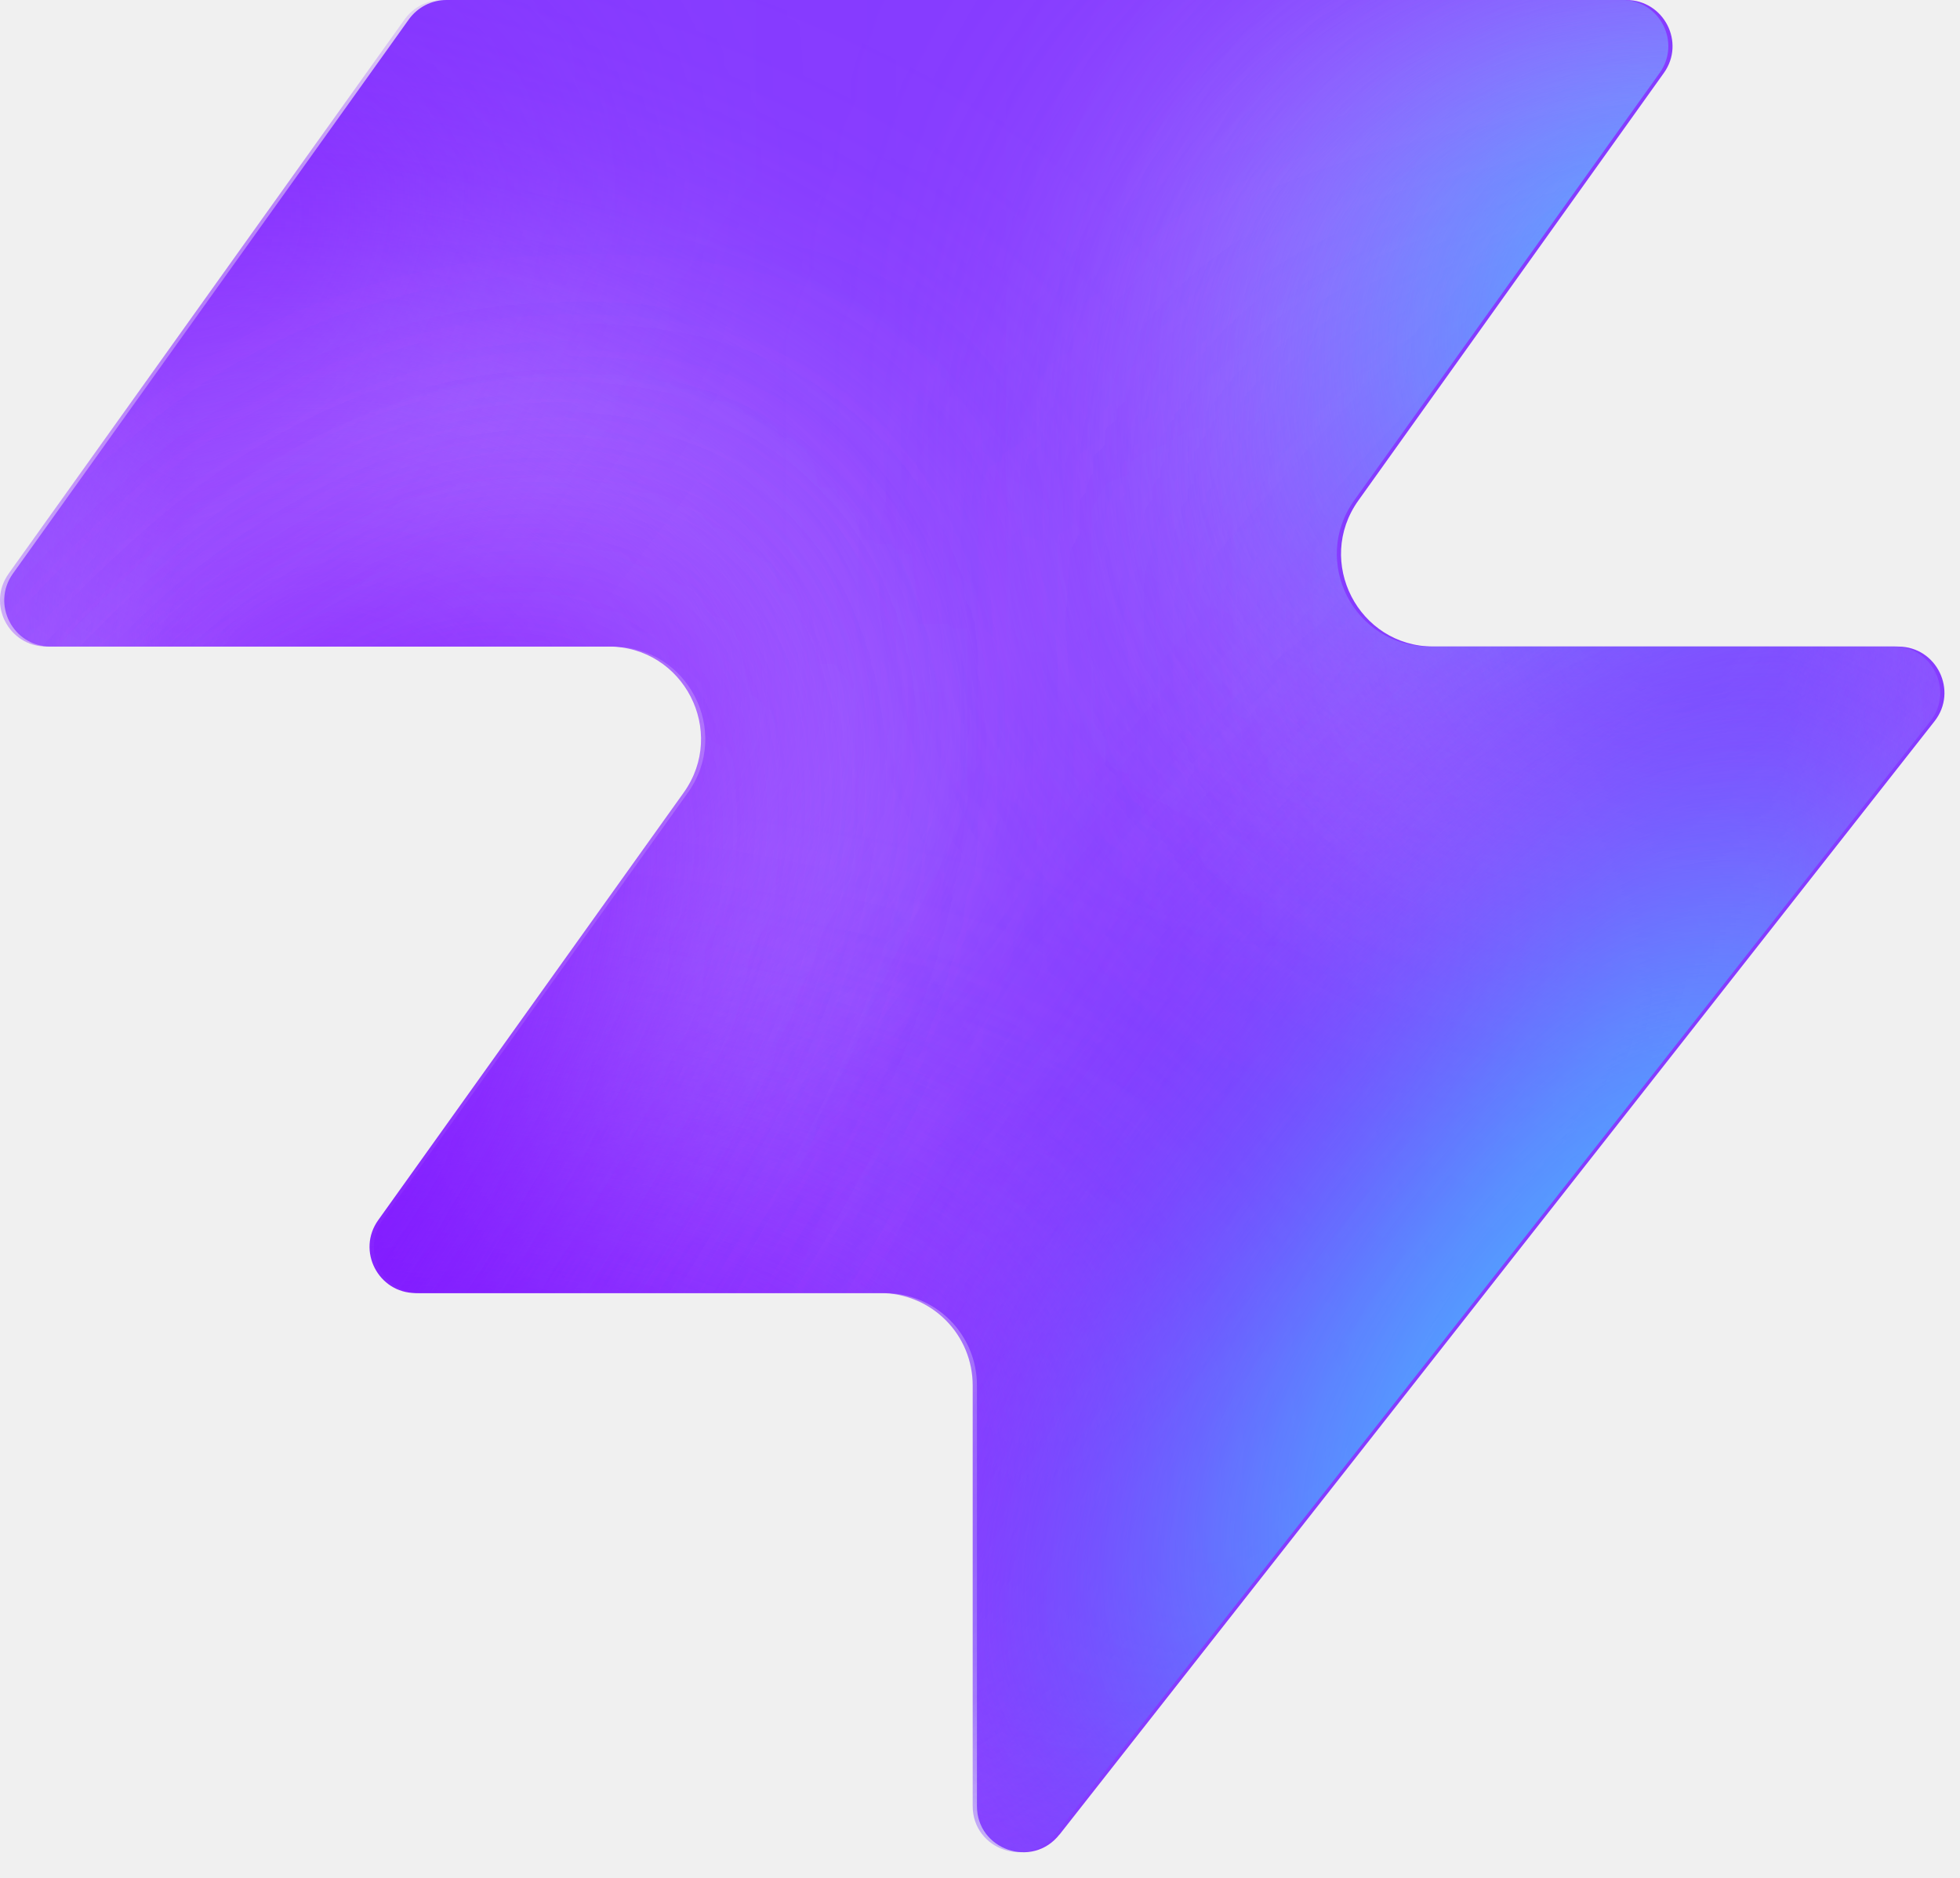
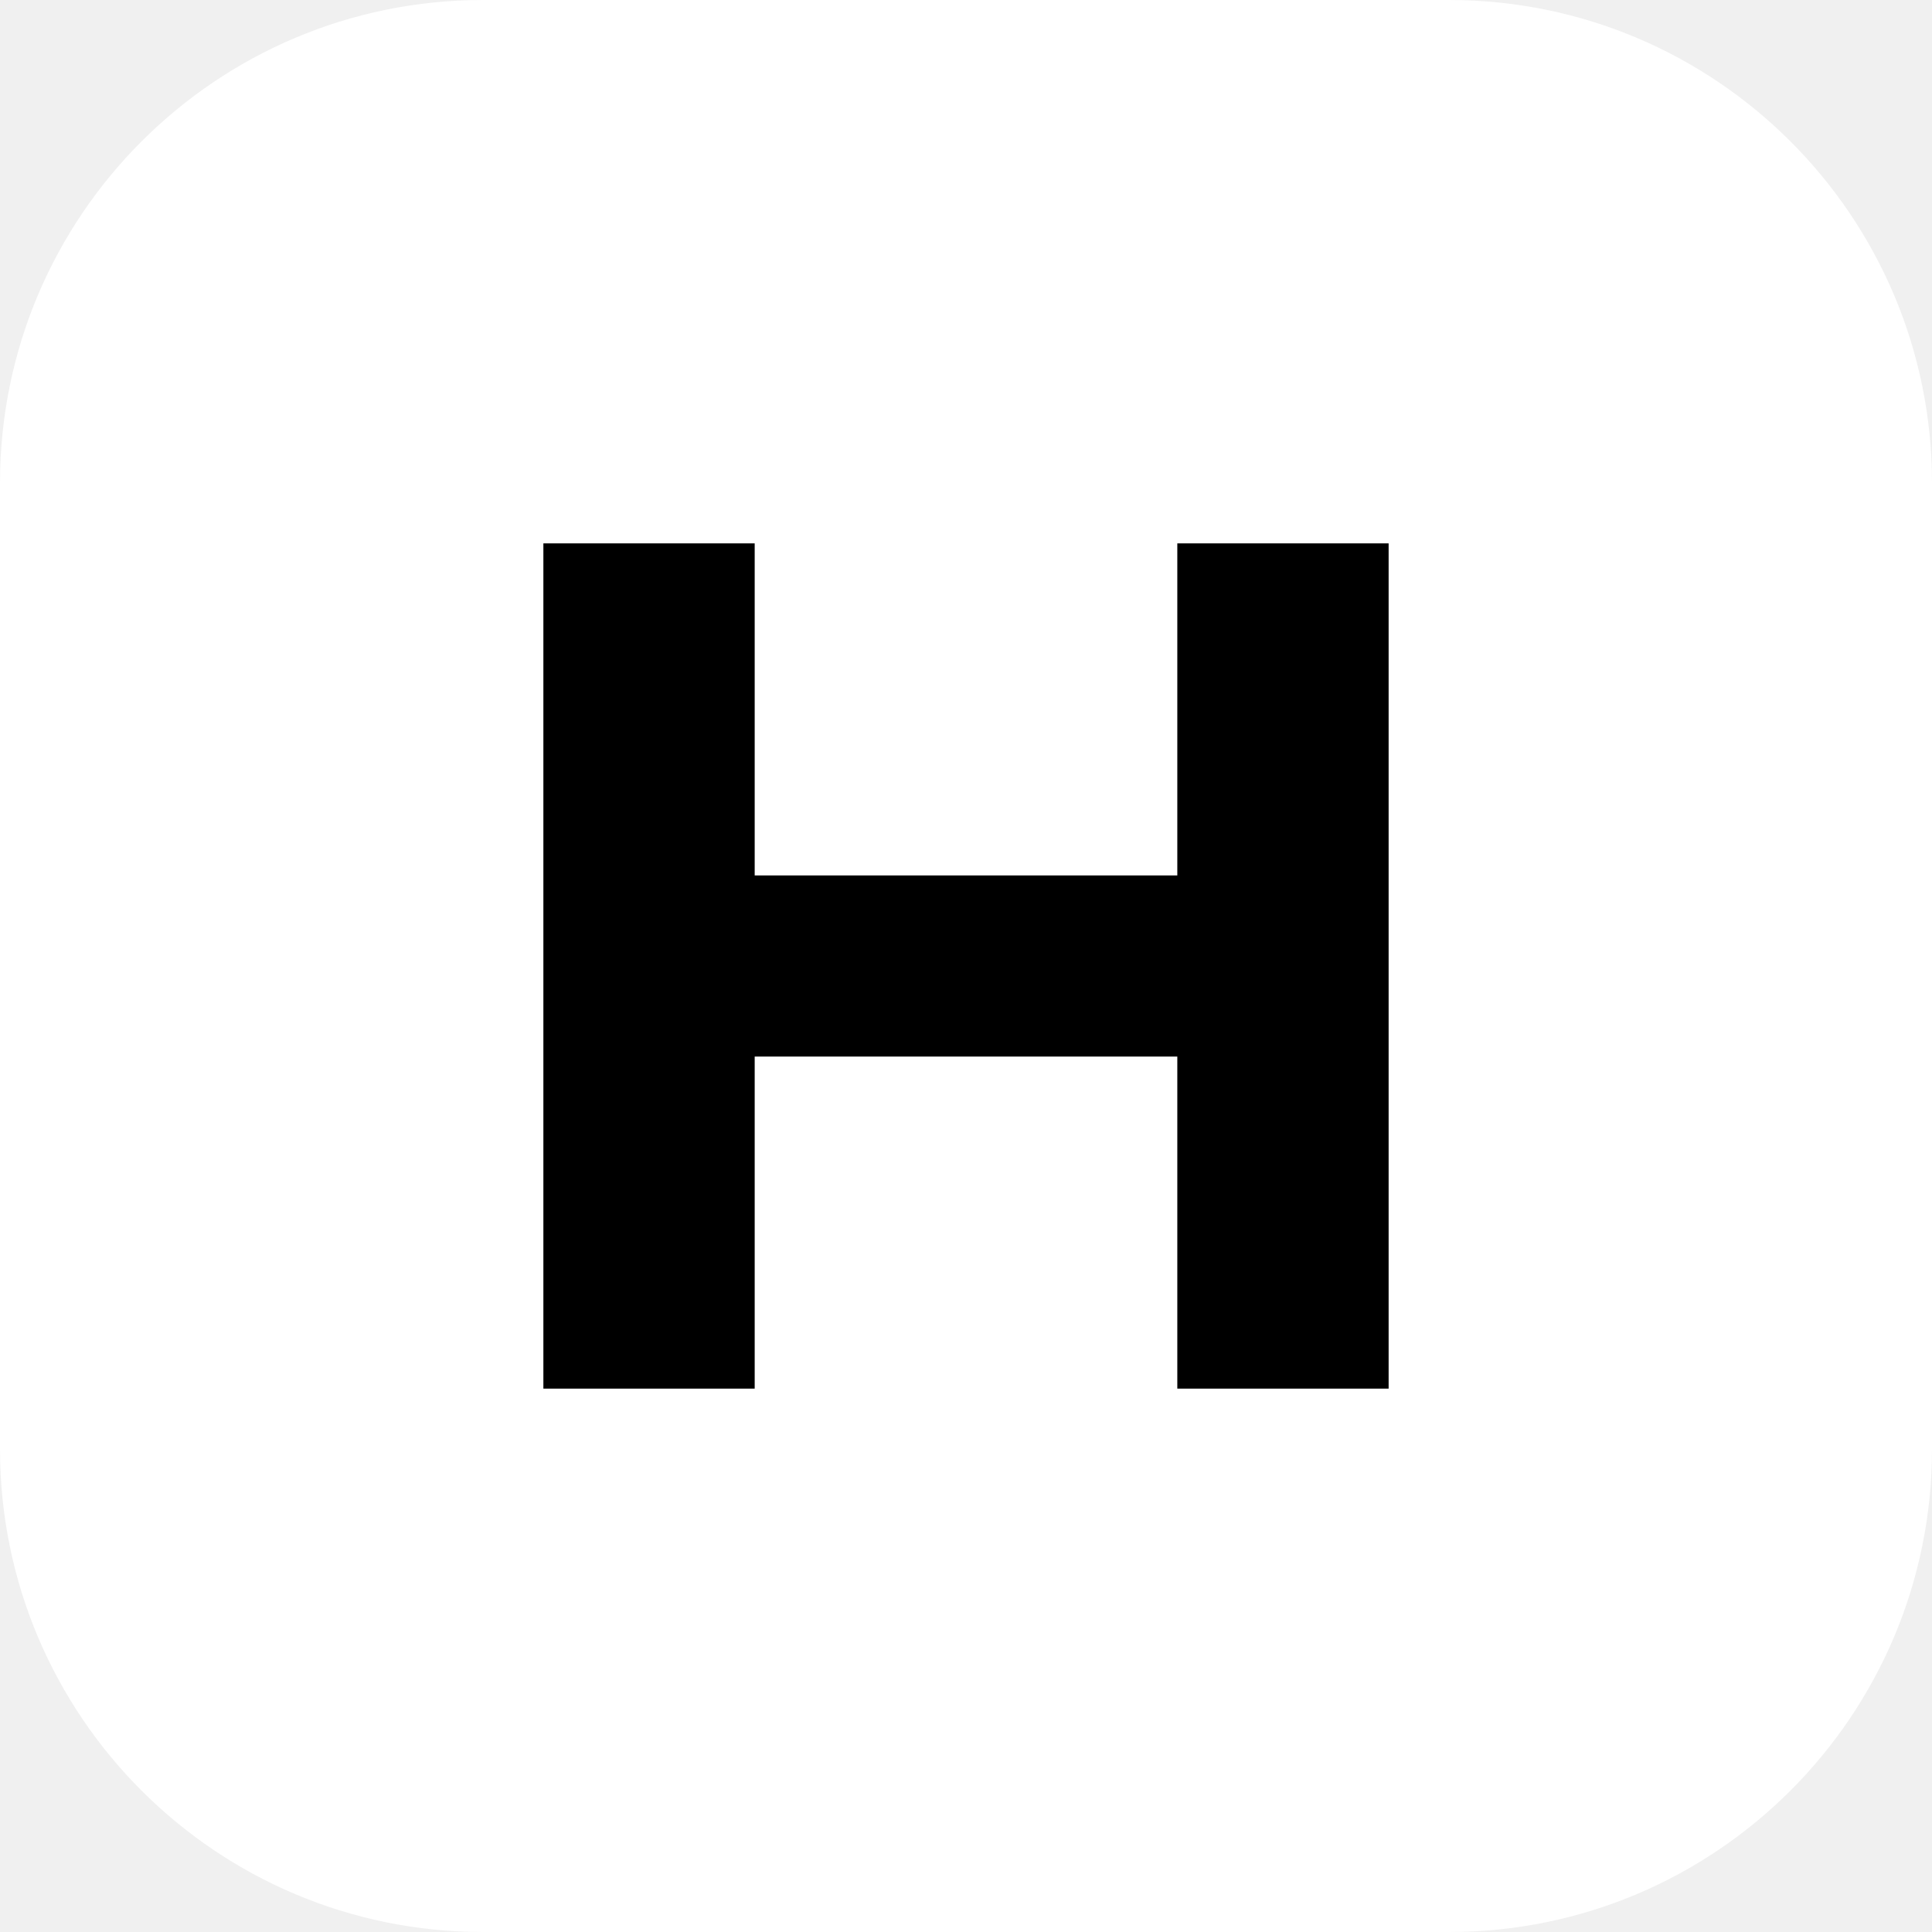
- <svg xmlns="http://www.w3.org/2000/svg" width="48" height="46" fill="none" viewBox="0 0 48 46">
-   <path fill="#863bff" d="M25.946 44.938c-.664.845-2.021.375-2.021-.698V33.937a2.26 2.26 0 0 0-2.262-2.262H10.287c-.92 0-1.456-1.04-.92-1.788l7.48-10.471c1.07-1.497 0-3.578-1.842-3.578H1.237c-.92 0-1.456-1.04-.92-1.788L10.013.474c.214-.297.556-.474.92-.474h28.894c.92 0 1.456 1.04.92 1.788l-7.48 10.471c-1.07 1.498 0 3.579 1.842 3.579h11.377c.943 0 1.473 1.088.89 1.83L25.947 44.94z" style="fill:#863bff;fill:color(display-p3 .525 .23 1);fill-opacity:1" />
-   <mask id="a" width="48" height="46" x="0" y="0" maskUnits="userSpaceOnUse" style="mask-type:alpha">
-     <path fill="#000" d="M25.842 44.938c-.664.844-2.021.375-2.021-.698V33.937a2.26 2.26 0 0 0-2.262-2.262H10.183c-.92 0-1.456-1.04-.92-1.788l7.48-10.471c1.07-1.498 0-3.579-1.842-3.579H1.133c-.92 0-1.456-1.04-.92-1.787L9.91.473c.214-.297.556-.474.92-.474h28.894c.92 0 1.456 1.04.92 1.788l-7.48 10.471c-1.07 1.498 0 3.578 1.842 3.578h11.377c.943 0 1.473 1.088.89 1.832L25.843 44.94z" style="fill:#000;fill-opacity:1" />
-   </mask>
-   <g mask="url(#a)">
-     <g filter="url(#b)">
-       <ellipse cx="5.508" cy="14.704" fill="#ede6ff" rx="5.508" ry="14.704" style="fill:#ede6ff;fill:color(display-p3 .927 .903 1);fill-opacity:1" transform="matrix(.00324 1 1 -.00324 -4.47 31.516)" />
-     </g>
-     <g filter="url(#c)">
-       <ellipse cx="10.399" cy="29.851" fill="#ede6ff" rx="10.399" ry="29.851" style="fill:#ede6ff;fill:color(display-p3 .927 .903 1);fill-opacity:1" transform="matrix(.00324 1 1 -.00324 -39.328 7.883)" />
-     </g>
-     <g filter="url(#d)">
-       <ellipse cx="5.508" cy="30.487" fill="#7e14ff" rx="5.508" ry="30.487" style="fill:#7e14ff;fill:color(display-p3 .492 .077 1);fill-opacity:1" transform="rotate(89.814 -25.913 -14.639)scale(1 -1)" />
-     </g>
-     <g filter="url(#e)">
-       <ellipse cx="5.508" cy="30.599" fill="#7e14ff" rx="5.508" ry="30.599" style="fill:#7e14ff;fill:color(display-p3 .492 .077 1);fill-opacity:1" transform="rotate(89.814 -32.644 -3.334)scale(1 -1)" />
-     </g>
-     <g filter="url(#f)">
-       <ellipse cx="5.508" cy="30.599" fill="#7e14ff" rx="5.508" ry="30.599" style="fill:#7e14ff;fill:color(display-p3 .492 .077 1);fill-opacity:1" transform="matrix(.00324 1 1 -.00324 -34.34 30.47)" />
-     </g>
-     <g filter="url(#g)">
-       <ellipse cx="14.072" cy="22.078" fill="#ede6ff" rx="14.072" ry="22.078" style="fill:#ede6ff;fill:color(display-p3 .927 .903 1);fill-opacity:1" transform="rotate(93.35 24.506 48.493)scale(-1 1)" />
-     </g>
-     <g filter="url(#h)">
-       <ellipse cx="3.47" cy="21.501" fill="#7e14ff" rx="3.47" ry="21.501" style="fill:#7e14ff;fill:color(display-p3 .492 .077 1);fill-opacity:1" transform="rotate(89.009 28.708 47.59)scale(-1 1)" />
-     </g>
-     <g filter="url(#i)">
-       <ellipse cx="3.47" cy="21.501" fill="#7e14ff" rx="3.47" ry="21.501" style="fill:#7e14ff;fill:color(display-p3 .492 .077 1);fill-opacity:1" transform="rotate(89.009 28.708 47.59)scale(-1 1)" />
-     </g>
-     <g filter="url(#j)">
-       <ellipse cx=".387" cy="8.972" fill="#7e14ff" rx="4.407" ry="29.108" style="fill:#7e14ff;fill:color(display-p3 .492 .077 1);fill-opacity:1" transform="rotate(39.51 .387 8.972)" />
-     </g>
-     <g filter="url(#k)">
-       <ellipse cx="47.523" cy="-6.092" fill="#7e14ff" rx="4.407" ry="29.108" style="fill:#7e14ff;fill:color(display-p3 .492 .077 1);fill-opacity:1" transform="rotate(37.892 47.523 -6.092)" />
-     </g>
-     <g filter="url(#l)">
-       <ellipse cx="41.412" cy="6.333" fill="#47bfff" rx="5.971" ry="9.665" style="fill:#47bfff;fill:color(display-p3 .28 .748 1);fill-opacity:1" transform="rotate(37.892 41.412 6.333)" />
-     </g>
-     <g filter="url(#m)">
-       <ellipse cx="-1.879" cy="38.332" fill="#7e14ff" rx="4.407" ry="29.108" style="fill:#7e14ff;fill:color(display-p3 .492 .077 1);fill-opacity:1" transform="rotate(37.892 -1.88 38.332)" />
-     </g>
-     <g filter="url(#n)">
-       <ellipse cx="-1.879" cy="38.332" fill="#7e14ff" rx="4.407" ry="29.108" style="fill:#7e14ff;fill:color(display-p3 .492 .077 1);fill-opacity:1" transform="rotate(37.892 -1.88 38.332)" />
-     </g>
-     <g filter="url(#o)">
-       <ellipse cx="35.651" cy="29.907" fill="#7e14ff" rx="4.407" ry="29.108" style="fill:#7e14ff;fill:color(display-p3 .492 .077 1);fill-opacity:1" transform="rotate(37.892 35.651 29.907)" />
-     </g>
-     <g filter="url(#p)">
-       <ellipse cx="38.418" cy="32.4" fill="#47bfff" rx="5.971" ry="15.297" style="fill:#47bfff;fill:color(display-p3 .28 .748 1);fill-opacity:1" transform="rotate(37.892 38.418 32.4)" />
-     </g>
-   </g>
-   <defs>
-     <filter id="b" width="60.045" height="41.654" x="-19.77" y="16.149" color-interpolation-filters="sRGB" filterUnits="userSpaceOnUse">
-       <feFlood flood-opacity="0" result="BackgroundImageFix" />
-       <feBlend in="SourceGraphic" in2="BackgroundImageFix" result="shape" />
-       <feGaussianBlur result="effect1_foregroundBlur_2002_17158" stdDeviation="7.659" />
-     </filter>
-     <filter id="c" width="90.34" height="51.437" x="-54.613" y="-7.533" color-interpolation-filters="sRGB" filterUnits="userSpaceOnUse">
-       <feFlood flood-opacity="0" result="BackgroundImageFix" />
-       <feBlend in="SourceGraphic" in2="BackgroundImageFix" result="shape" />
-       <feGaussianBlur result="effect1_foregroundBlur_2002_17158" stdDeviation="7.659" />
-     </filter>
-     <filter id="d" width="79.355" height="29.4" x="-49.64" y="2.03" color-interpolation-filters="sRGB" filterUnits="userSpaceOnUse">
-       <feFlood flood-opacity="0" result="BackgroundImageFix" />
-       <feBlend in="SourceGraphic" in2="BackgroundImageFix" result="shape" />
-       <feGaussianBlur result="effect1_foregroundBlur_2002_17158" stdDeviation="4.596" />
-     </filter>
-     <filter id="e" width="79.579" height="29.4" x="-45.045" y="20.029" color-interpolation-filters="sRGB" filterUnits="userSpaceOnUse">
-       <feFlood flood-opacity="0" result="BackgroundImageFix" />
-       <feBlend in="SourceGraphic" in2="BackgroundImageFix" result="shape" />
-       <feGaussianBlur result="effect1_foregroundBlur_2002_17158" stdDeviation="4.596" />
-     </filter>
-     <filter id="f" width="79.579" height="29.4" x="-43.513" y="21.178" color-interpolation-filters="sRGB" filterUnits="userSpaceOnUse">
-       <feFlood flood-opacity="0" result="BackgroundImageFix" />
-       <feBlend in="SourceGraphic" in2="BackgroundImageFix" result="shape" />
-       <feGaussianBlur result="effect1_foregroundBlur_2002_17158" stdDeviation="4.596" />
-     </filter>
-     <filter id="g" width="74.749" height="58.852" x="15.756" y="-17.901" color-interpolation-filters="sRGB" filterUnits="userSpaceOnUse">
-       <feFlood flood-opacity="0" result="BackgroundImageFix" />
-       <feBlend in="SourceGraphic" in2="BackgroundImageFix" result="shape" />
-       <feGaussianBlur result="effect1_foregroundBlur_2002_17158" stdDeviation="7.659" />
-     </filter>
-     <filter id="h" width="61.377" height="25.362" x="23.548" y="2.284" color-interpolation-filters="sRGB" filterUnits="userSpaceOnUse">
-       <feFlood flood-opacity="0" result="BackgroundImageFix" />
-       <feBlend in="SourceGraphic" in2="BackgroundImageFix" result="shape" />
-       <feGaussianBlur result="effect1_foregroundBlur_2002_17158" stdDeviation="4.596" />
-     </filter>
-     <filter id="i" width="61.377" height="25.362" x="23.548" y="2.284" color-interpolation-filters="sRGB" filterUnits="userSpaceOnUse">
-       <feFlood flood-opacity="0" result="BackgroundImageFix" />
-       <feBlend in="SourceGraphic" in2="BackgroundImageFix" result="shape" />
-       <feGaussianBlur result="effect1_foregroundBlur_2002_17158" stdDeviation="4.596" />
-     </filter>
-     <filter id="j" width="56.045" height="63.649" x="-27.636" y="-22.853" color-interpolation-filters="sRGB" filterUnits="userSpaceOnUse">
-       <feFlood flood-opacity="0" result="BackgroundImageFix" />
-       <feBlend in="SourceGraphic" in2="BackgroundImageFix" result="shape" />
-       <feGaussianBlur result="effect1_foregroundBlur_2002_17158" stdDeviation="4.596" />
-     </filter>
-     <filter id="k" width="54.814" height="64.646" x="20.116" y="-38.415" color-interpolation-filters="sRGB" filterUnits="userSpaceOnUse">
-       <feFlood flood-opacity="0" result="BackgroundImageFix" />
-       <feBlend in="SourceGraphic" in2="BackgroundImageFix" result="shape" />
-       <feGaussianBlur result="effect1_foregroundBlur_2002_17158" stdDeviation="4.596" />
-     </filter>
-     <filter id="l" width="33.541" height="35.313" x="24.641" y="-11.323" color-interpolation-filters="sRGB" filterUnits="userSpaceOnUse">
-       <feFlood flood-opacity="0" result="BackgroundImageFix" />
-       <feBlend in="SourceGraphic" in2="BackgroundImageFix" result="shape" />
-       <feGaussianBlur result="effect1_foregroundBlur_2002_17158" stdDeviation="4.596" />
-     </filter>
-     <filter id="m" width="54.814" height="64.646" x="-29.286" y="6.009" color-interpolation-filters="sRGB" filterUnits="userSpaceOnUse">
-       <feFlood flood-opacity="0" result="BackgroundImageFix" />
-       <feBlend in="SourceGraphic" in2="BackgroundImageFix" result="shape" />
-       <feGaussianBlur result="effect1_foregroundBlur_2002_17158" stdDeviation="4.596" />
-     </filter>
-     <filter id="n" width="54.814" height="64.646" x="-29.286" y="6.009" color-interpolation-filters="sRGB" filterUnits="userSpaceOnUse">
-       <feFlood flood-opacity="0" result="BackgroundImageFix" />
-       <feBlend in="SourceGraphic" in2="BackgroundImageFix" result="shape" />
-       <feGaussianBlur result="effect1_foregroundBlur_2002_17158" stdDeviation="4.596" />
-     </filter>
-     <filter id="o" width="54.814" height="64.646" x="8.244" y="-2.416" color-interpolation-filters="sRGB" filterUnits="userSpaceOnUse">
-       <feFlood flood-opacity="0" result="BackgroundImageFix" />
-       <feBlend in="SourceGraphic" in2="BackgroundImageFix" result="shape" />
-       <feGaussianBlur result="effect1_foregroundBlur_2002_17158" stdDeviation="4.596" />
-     </filter>
-     <filter id="p" width="39.409" height="43.623" x="18.713" y="10.588" color-interpolation-filters="sRGB" filterUnits="userSpaceOnUse">
-       <feFlood flood-opacity="0" result="BackgroundImageFix" />
-       <feBlend in="SourceGraphic" in2="BackgroundImageFix" result="shape" />
-       <feGaussianBlur result="effect1_foregroundBlur_2002_17158" stdDeviation="4.596" />
-     </filter>
-   </defs>
+ <svg xmlns="http://www.w3.org/2000/svg" width="32" height="32" viewBox="0 0 32 32">
+   <rect width="32" height="32" rx="8" fill="#fff" />
+   <path d="M9 23V9h3.5v5.5h7V9H23v14h-3.5v-5.5h-7V23H9z" fill="#000" />
</svg>
